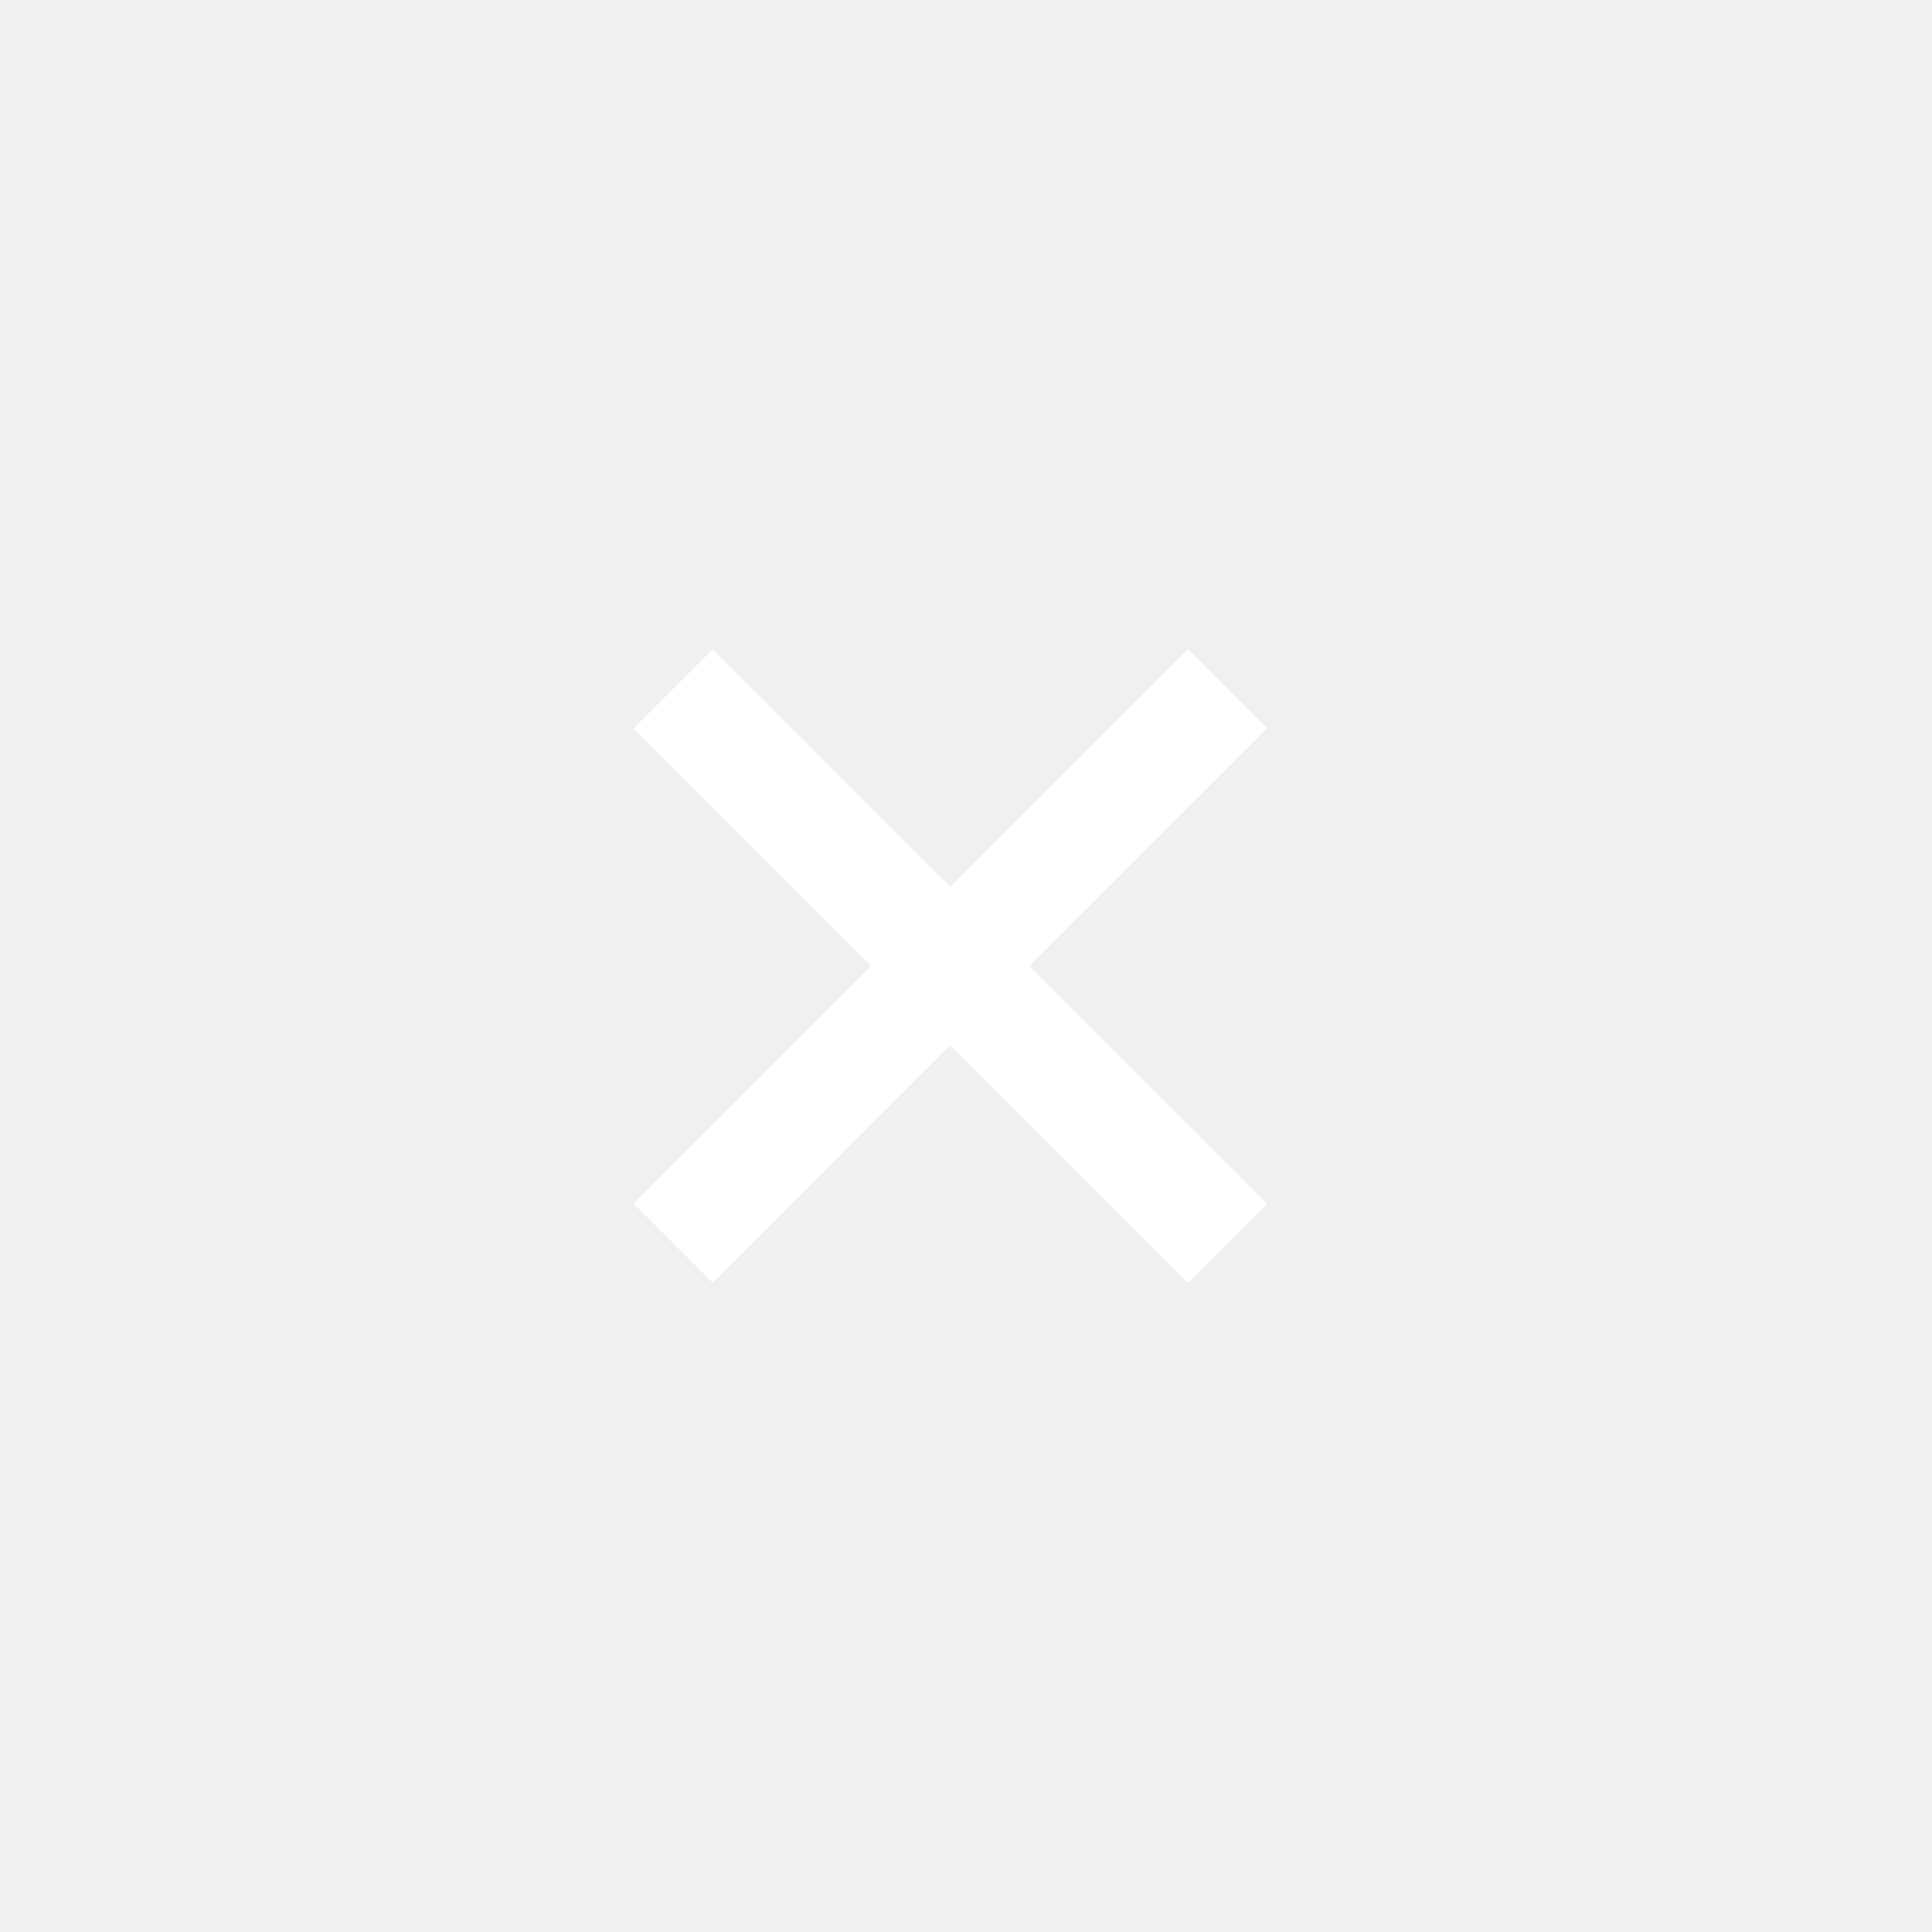
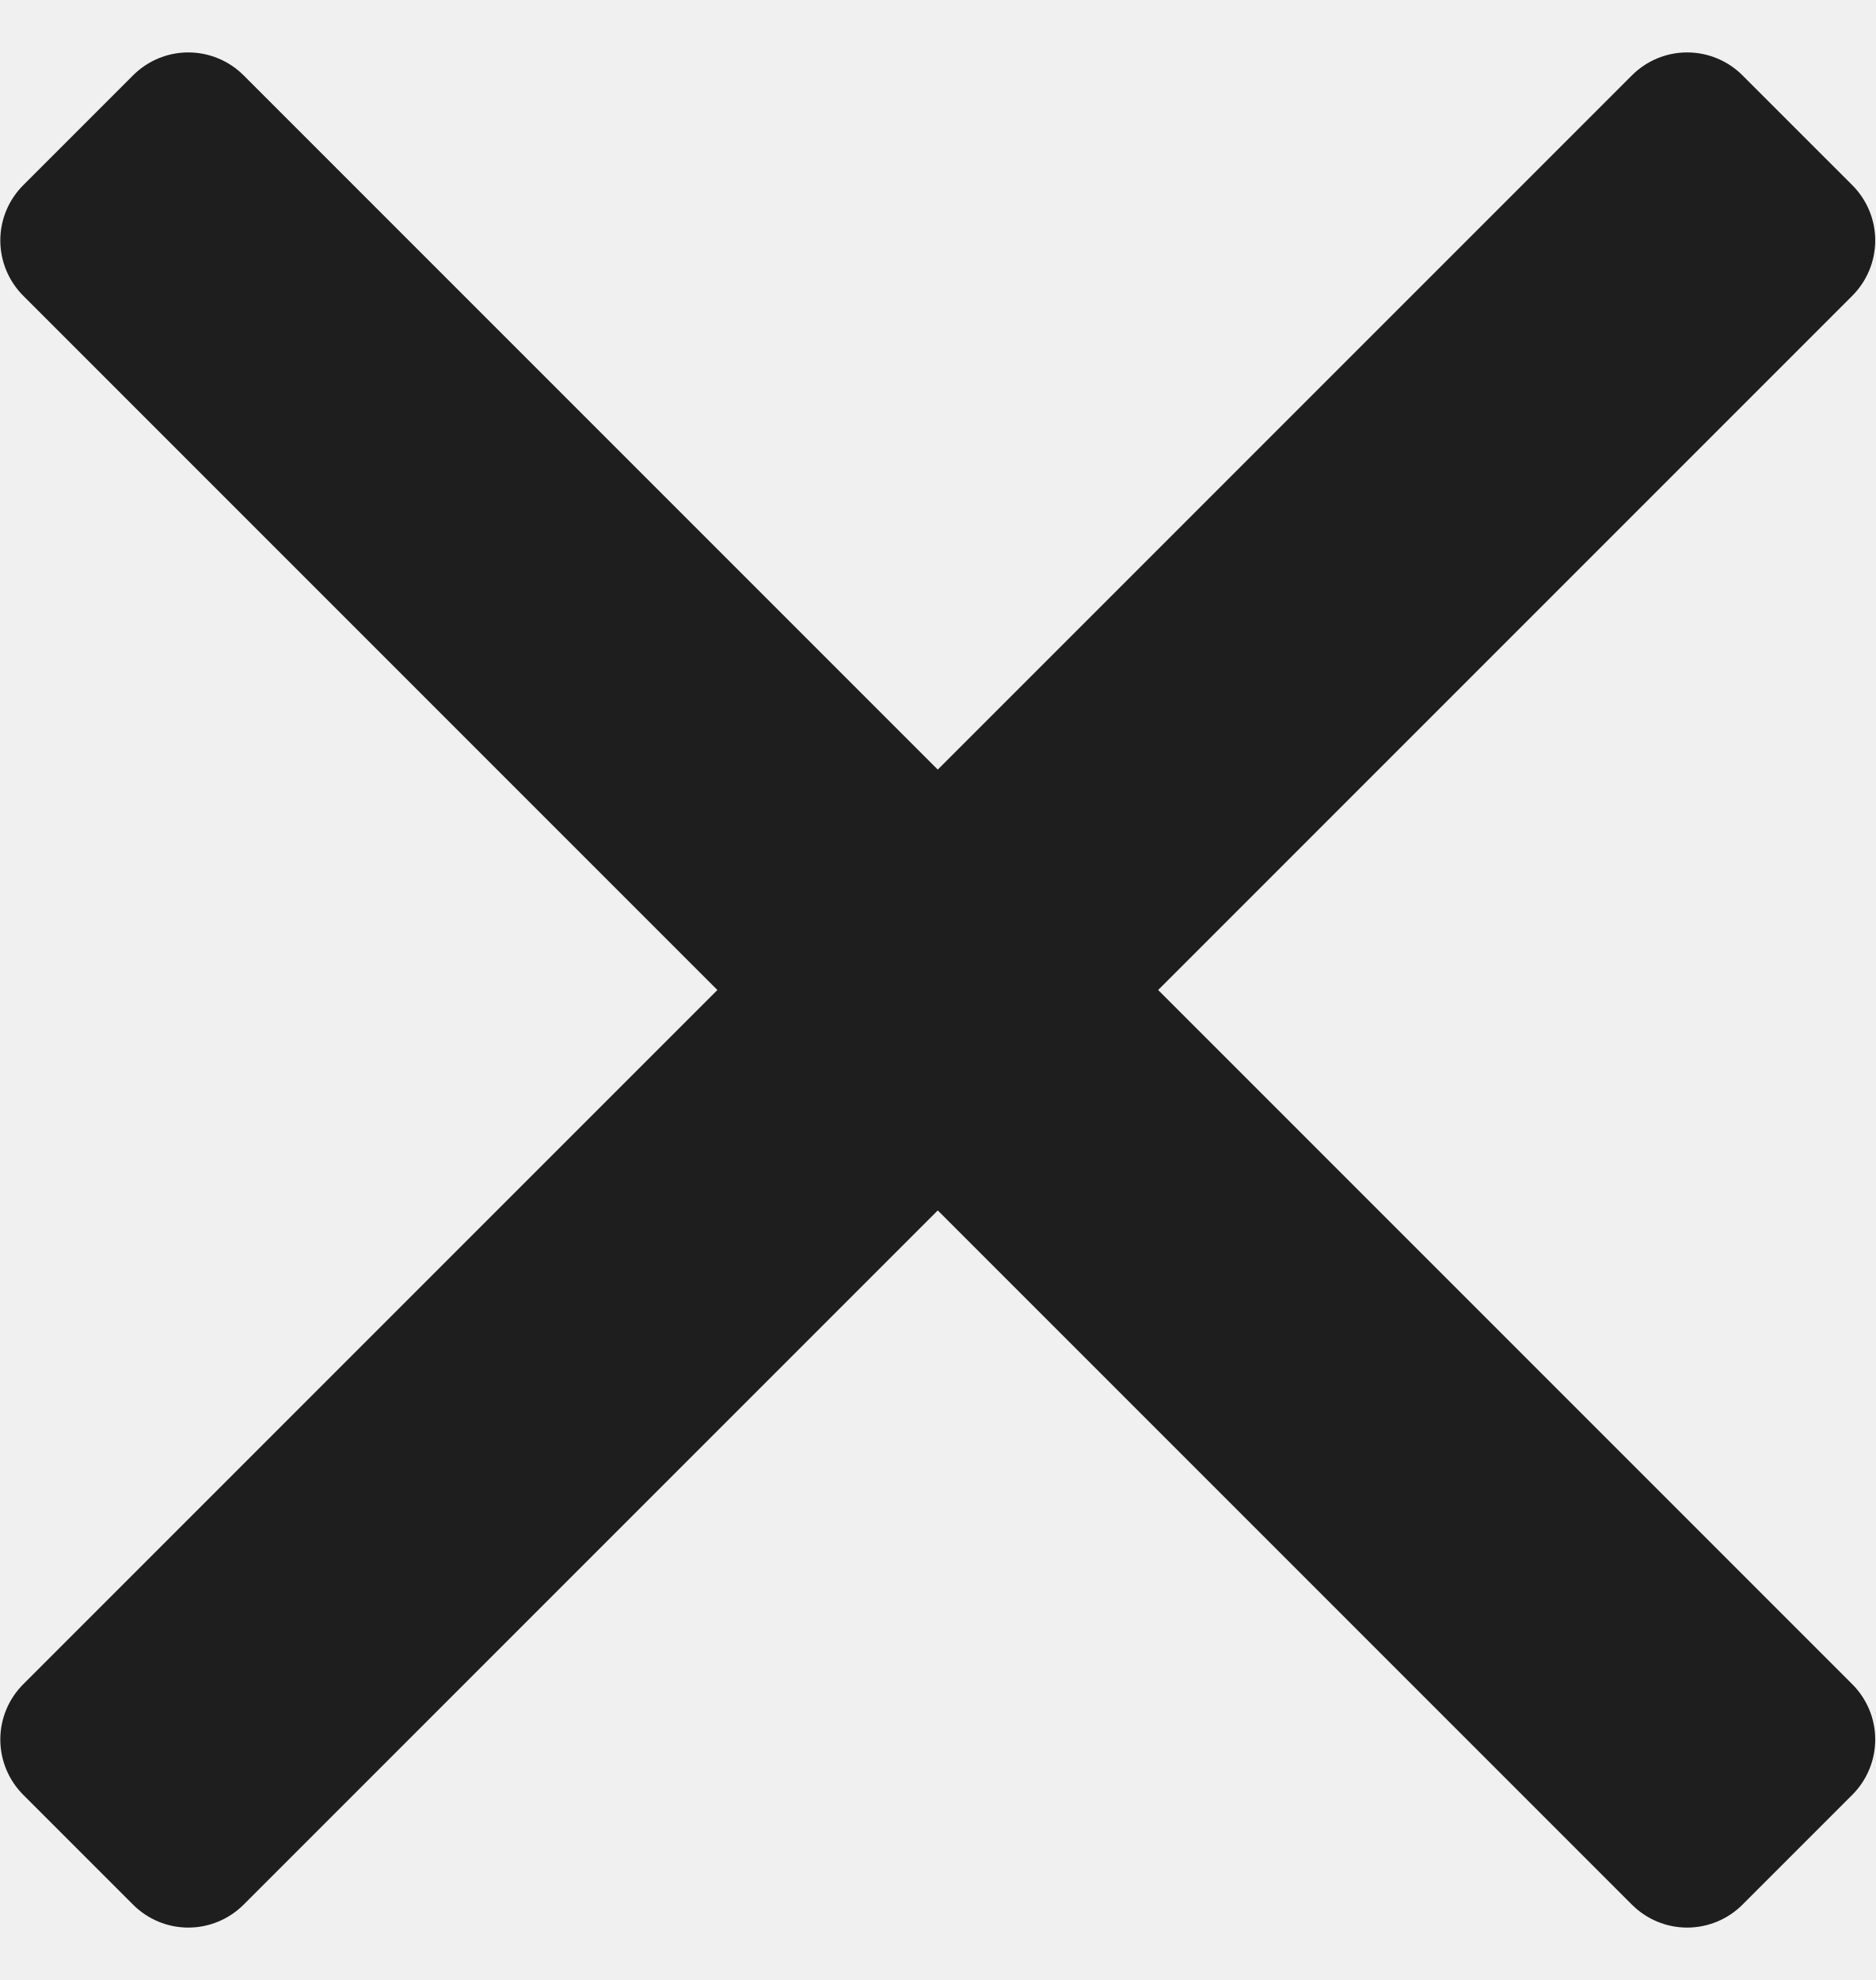
- <svg xmlns="http://www.w3.org/2000/svg" width="46" height="46" viewBox="0 0 46 46" fill="none">
-   <path fill-rule="evenodd" clip-rule="evenodd" d="M28.284 30.543L22.627 24.886L16.971 30.543L15.085 28.657L20.742 23L15.085 17.343L16.971 15.458L22.627 21.114L28.284 15.458L30.17 17.343L24.513 23L30.17 28.657L28.284 30.543Z" fill="white" />
+ <svg xmlns="http://www.w3.org/2000/svg" width="18" height="19" viewBox="0 0 18 19" fill="none">
+   <path d="M17.775 16.16C17.917 16.301 17.997 16.492 17.997 16.692C17.997 16.892 17.917 17.084 17.775 17.225L16.725 18.275C16.584 18.417 16.392 18.497 16.192 18.497C15.992 18.497 15.801 18.417 15.66 18.275L9 11.615L2.34 18.275C2.199 18.417 2.007 18.497 1.807 18.497C1.607 18.497 1.416 18.417 1.275 18.275L0.225 17.225C0.083 17.084 0.003 16.892 0.003 16.692C0.003 16.492 0.083 16.301 0.225 16.16L6.885 9.5L0.225 2.84C0.083 2.699 0.003 2.507 0.003 2.307C0.003 2.107 0.083 1.916 0.225 1.775L1.275 0.725C1.416 0.583 1.607 0.503 1.807 0.503C2.007 0.503 2.199 0.583 2.34 0.725L9 7.385L15.66 0.725C15.801 0.583 15.992 0.503 16.192 0.503C16.392 0.503 16.584 0.583 16.725 0.725L17.775 1.775C17.917 1.916 17.997 2.107 17.997 2.307C17.997 2.507 17.917 2.699 17.775 2.84L11.115 9.5L17.775 16.16Z" fill="#1E1E1E" />
</svg>
